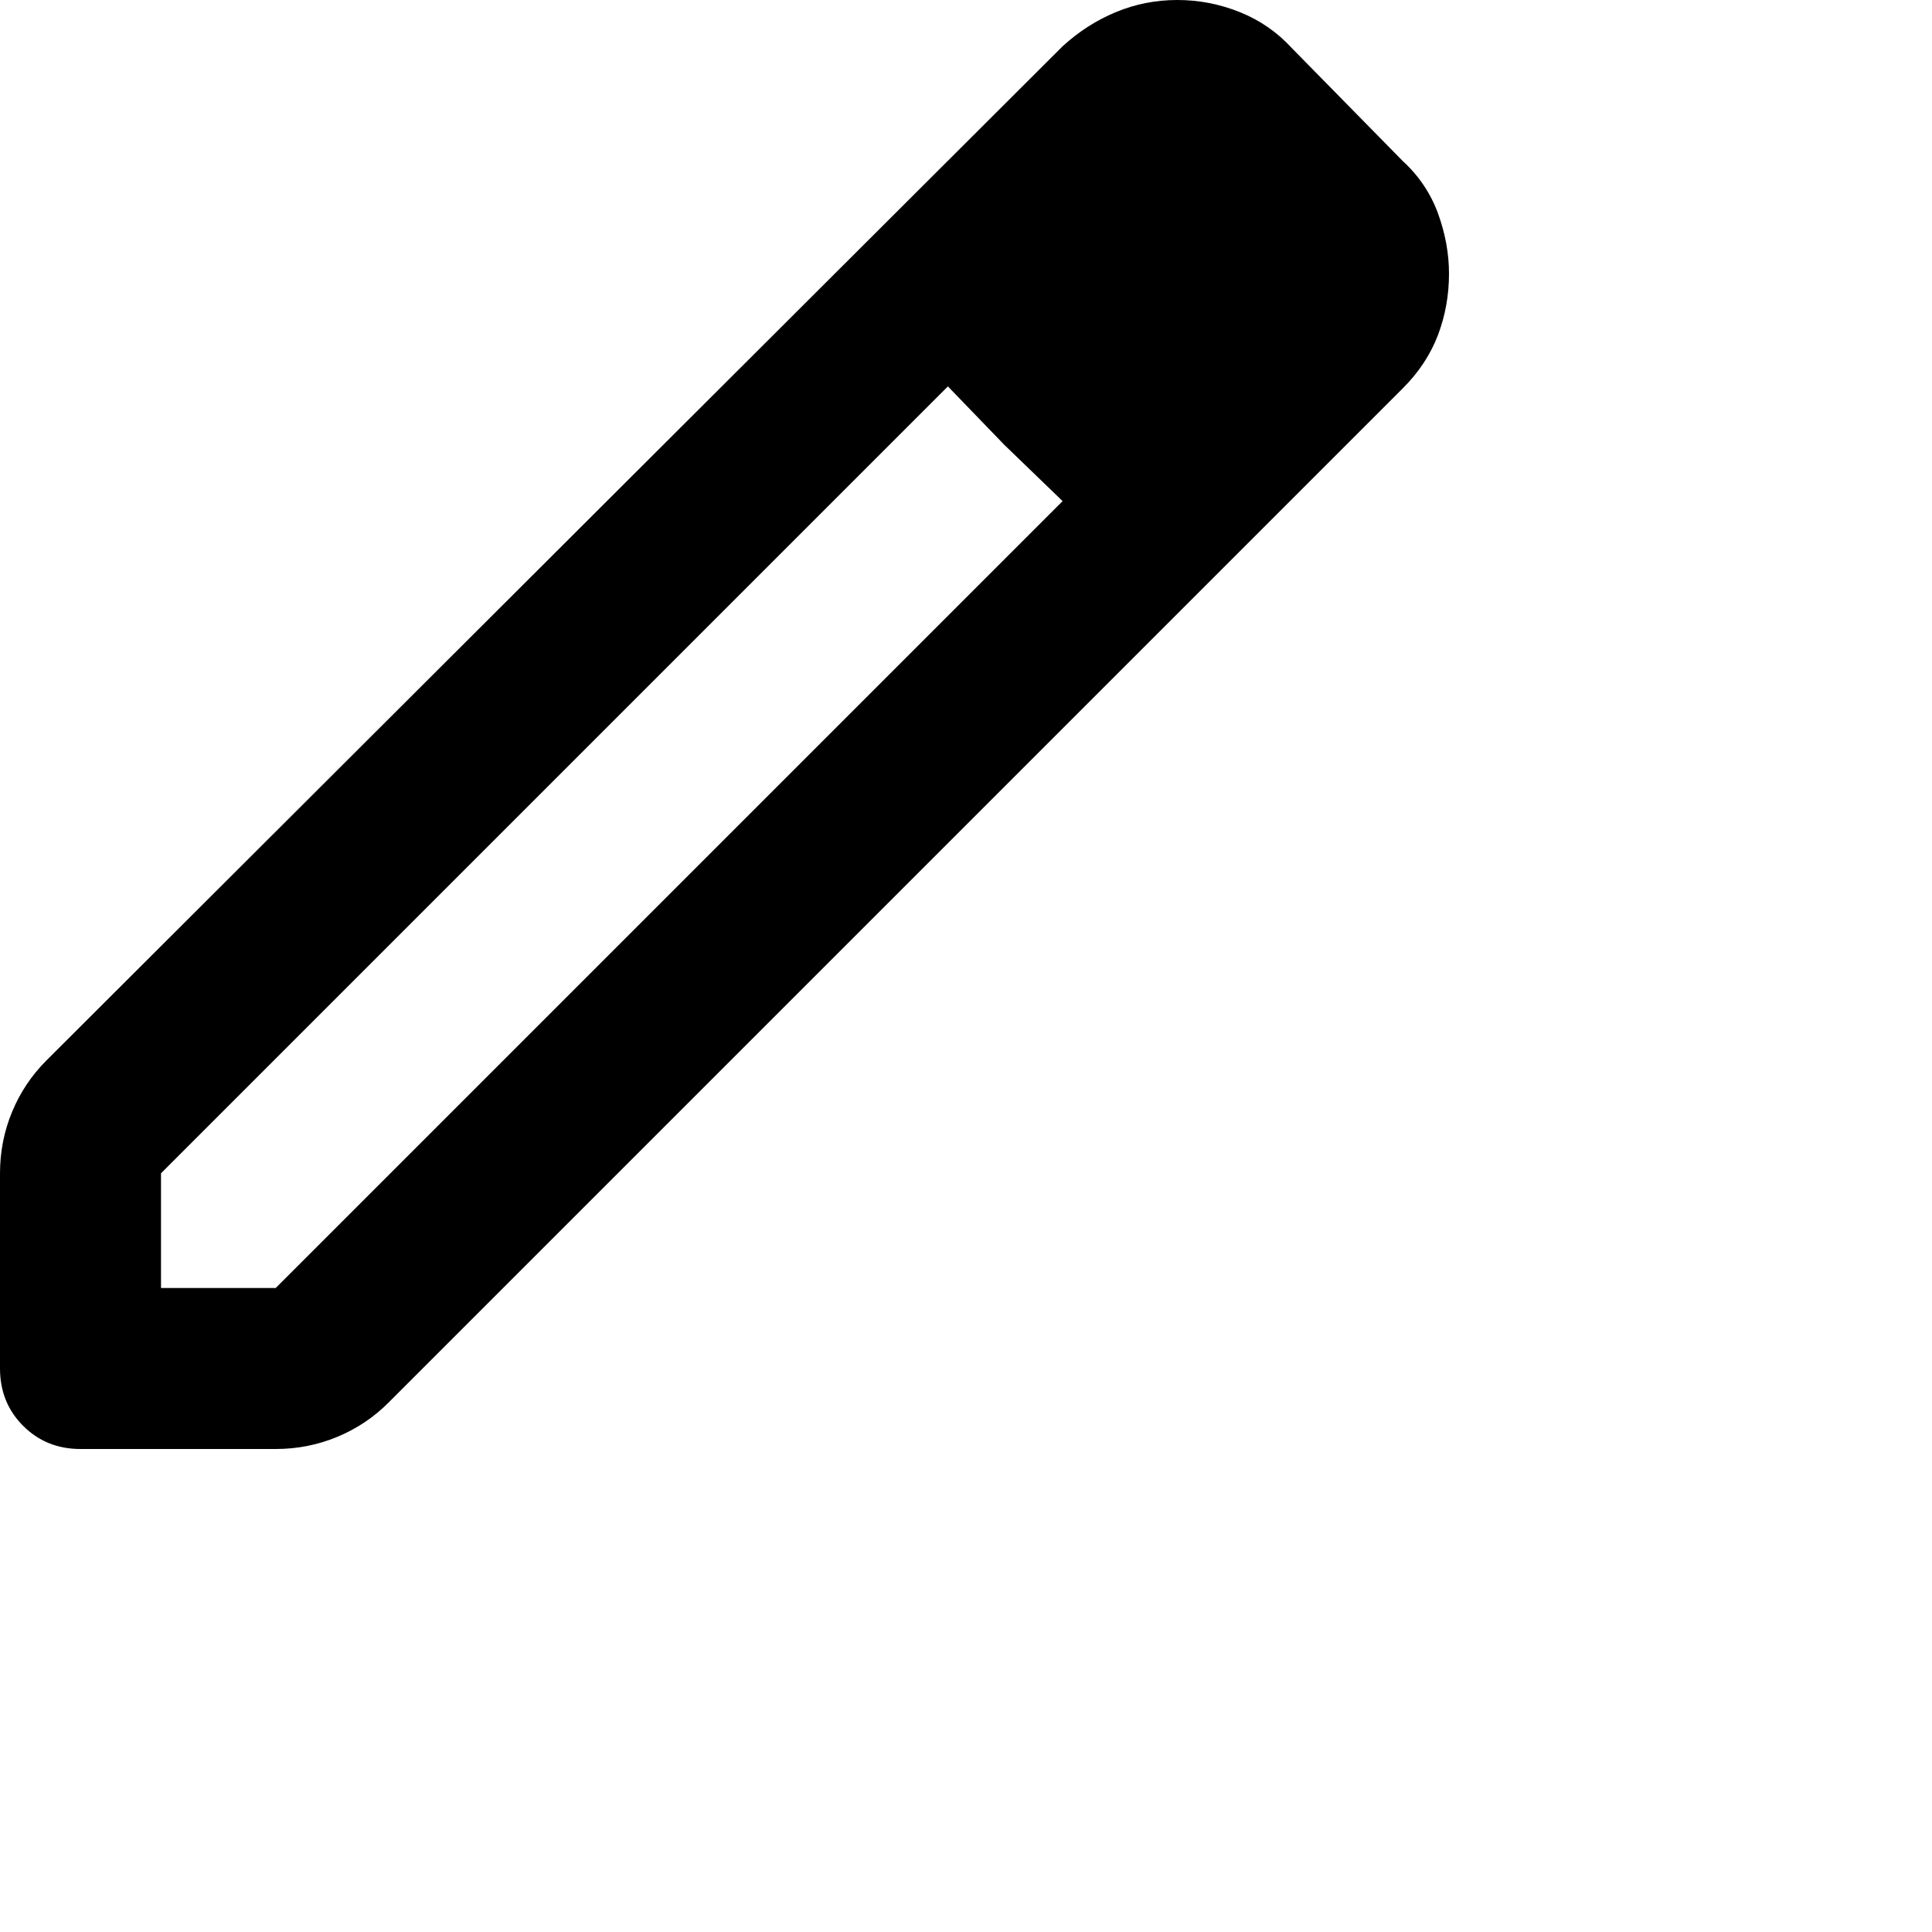
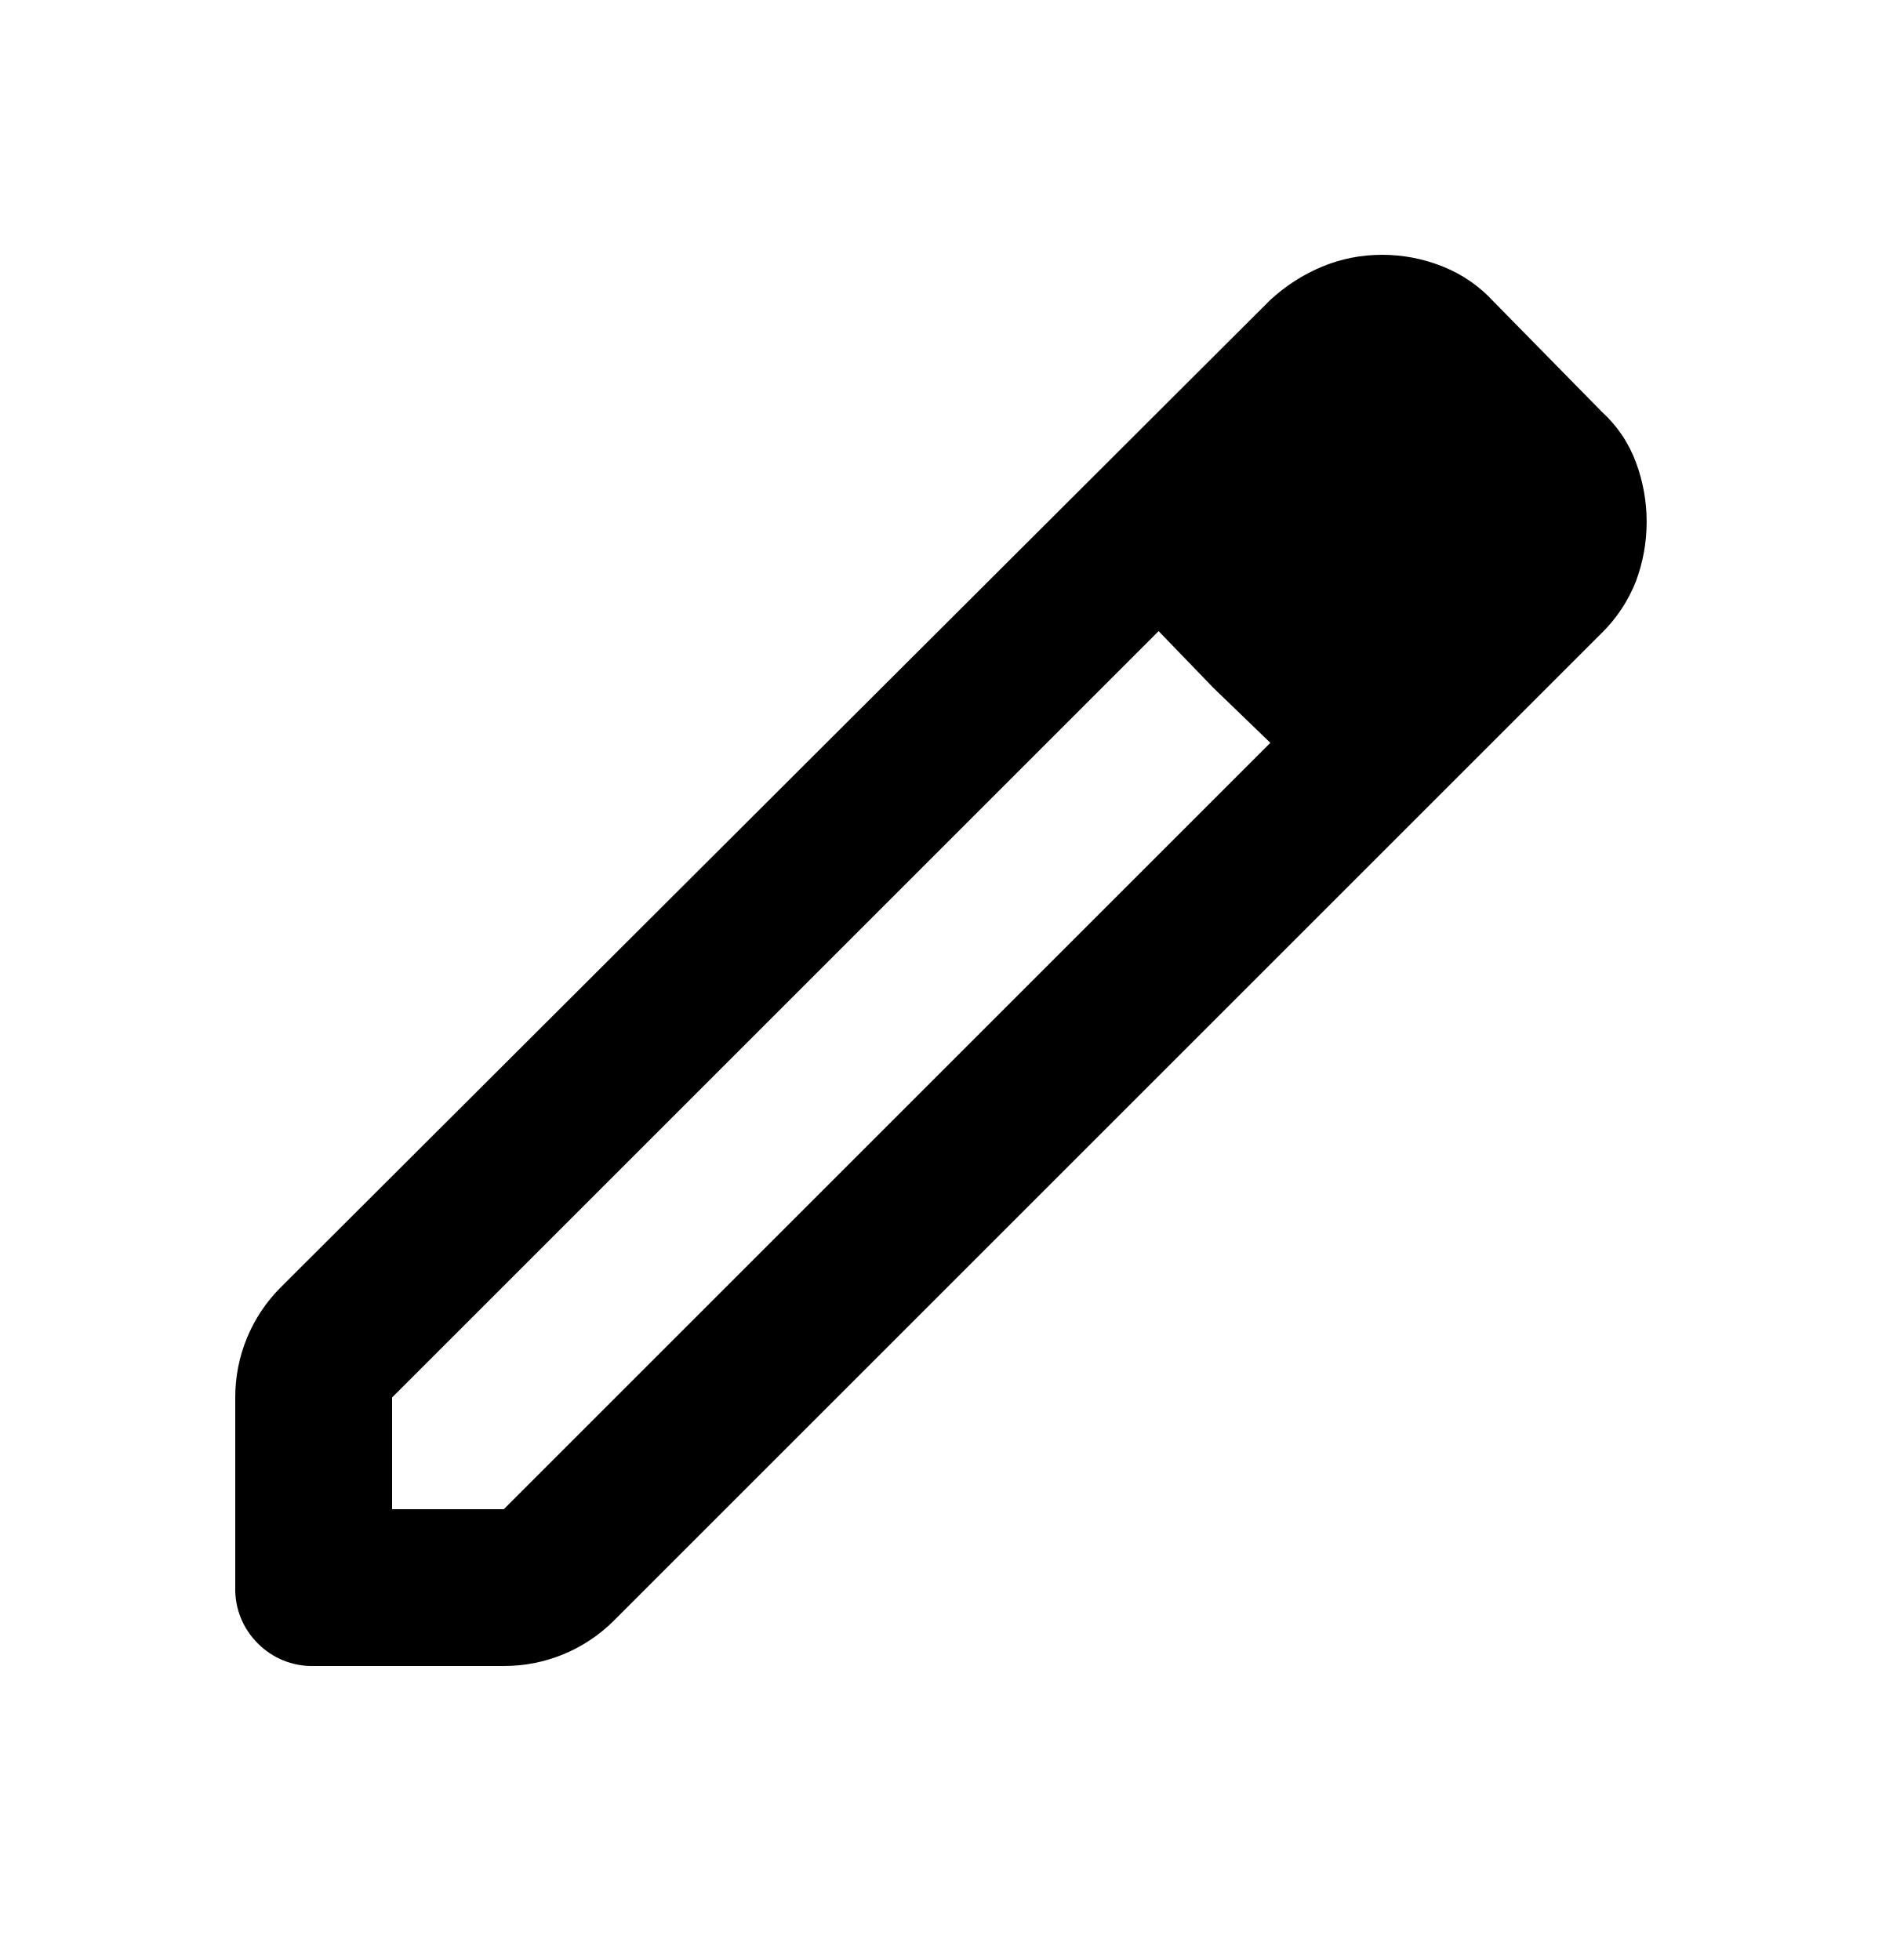
- <svg xmlns="http://www.w3.org/2000/svg" viewBox="0 0 24 24" fill="none">
-   <path d="M2 16H3.425L13.2 6.225L11.775 4.8L2 14.575V16ZM1 18C0.717 18 0.479 17.904 0.287 17.712C0.096 17.521 0 17.283 0 17V14.575C0 14.308 0.05 14.054 0.15 13.812C0.25 13.571 0.392 13.358 0.575 13.175L13.2 0.575C13.4 0.392 13.621 0.25 13.863 0.15C14.104 0.05 14.358 0 14.625 0C14.892 0 15.15 0.05 15.4 0.15C15.65 0.25 15.867 0.4 16.05 0.6L17.425 2C17.625 2.183 17.771 2.4 17.863 2.65C17.954 2.9 18 3.15 18 3.4C18 3.667 17.954 3.921 17.863 4.162C17.771 4.404 17.625 4.625 17.425 4.825L4.825 17.425C4.642 17.608 4.429 17.75 4.188 17.85C3.946 17.95 3.692 18 3.425 18H1ZM12.475 5.525L11.775 4.8L13.2 6.225L12.475 5.525Z" fill="currentColor" />
+ <svg xmlns="http://www.w3.org/2000/svg" width="24" height="25" fill="none" viewBox="0 0 24 25">
+   <path fill="currentColor" d="M5 19.25h1.425L16.2 9.475 14.775 8.05 5 17.825zm-1 2a.97.97 0 0 1-.712-.288A.97.97 0 0 1 3 20.25v-2.425a1.98 1.98 0 0 1 .575-1.4L16.2 3.825q.3-.275.663-.425.362-.15.762-.15t.775.15.65.45l1.375 1.4q.3.275.438.65a2.17 2.17 0 0 1 0 1.512 1.9 1.9 0 0 1-.438.663l-12.6 12.6a1.98 1.98 0 0 1-1.4.575zM15.475 8.775l-.7-.725L16.2 9.475z" />
</svg>
